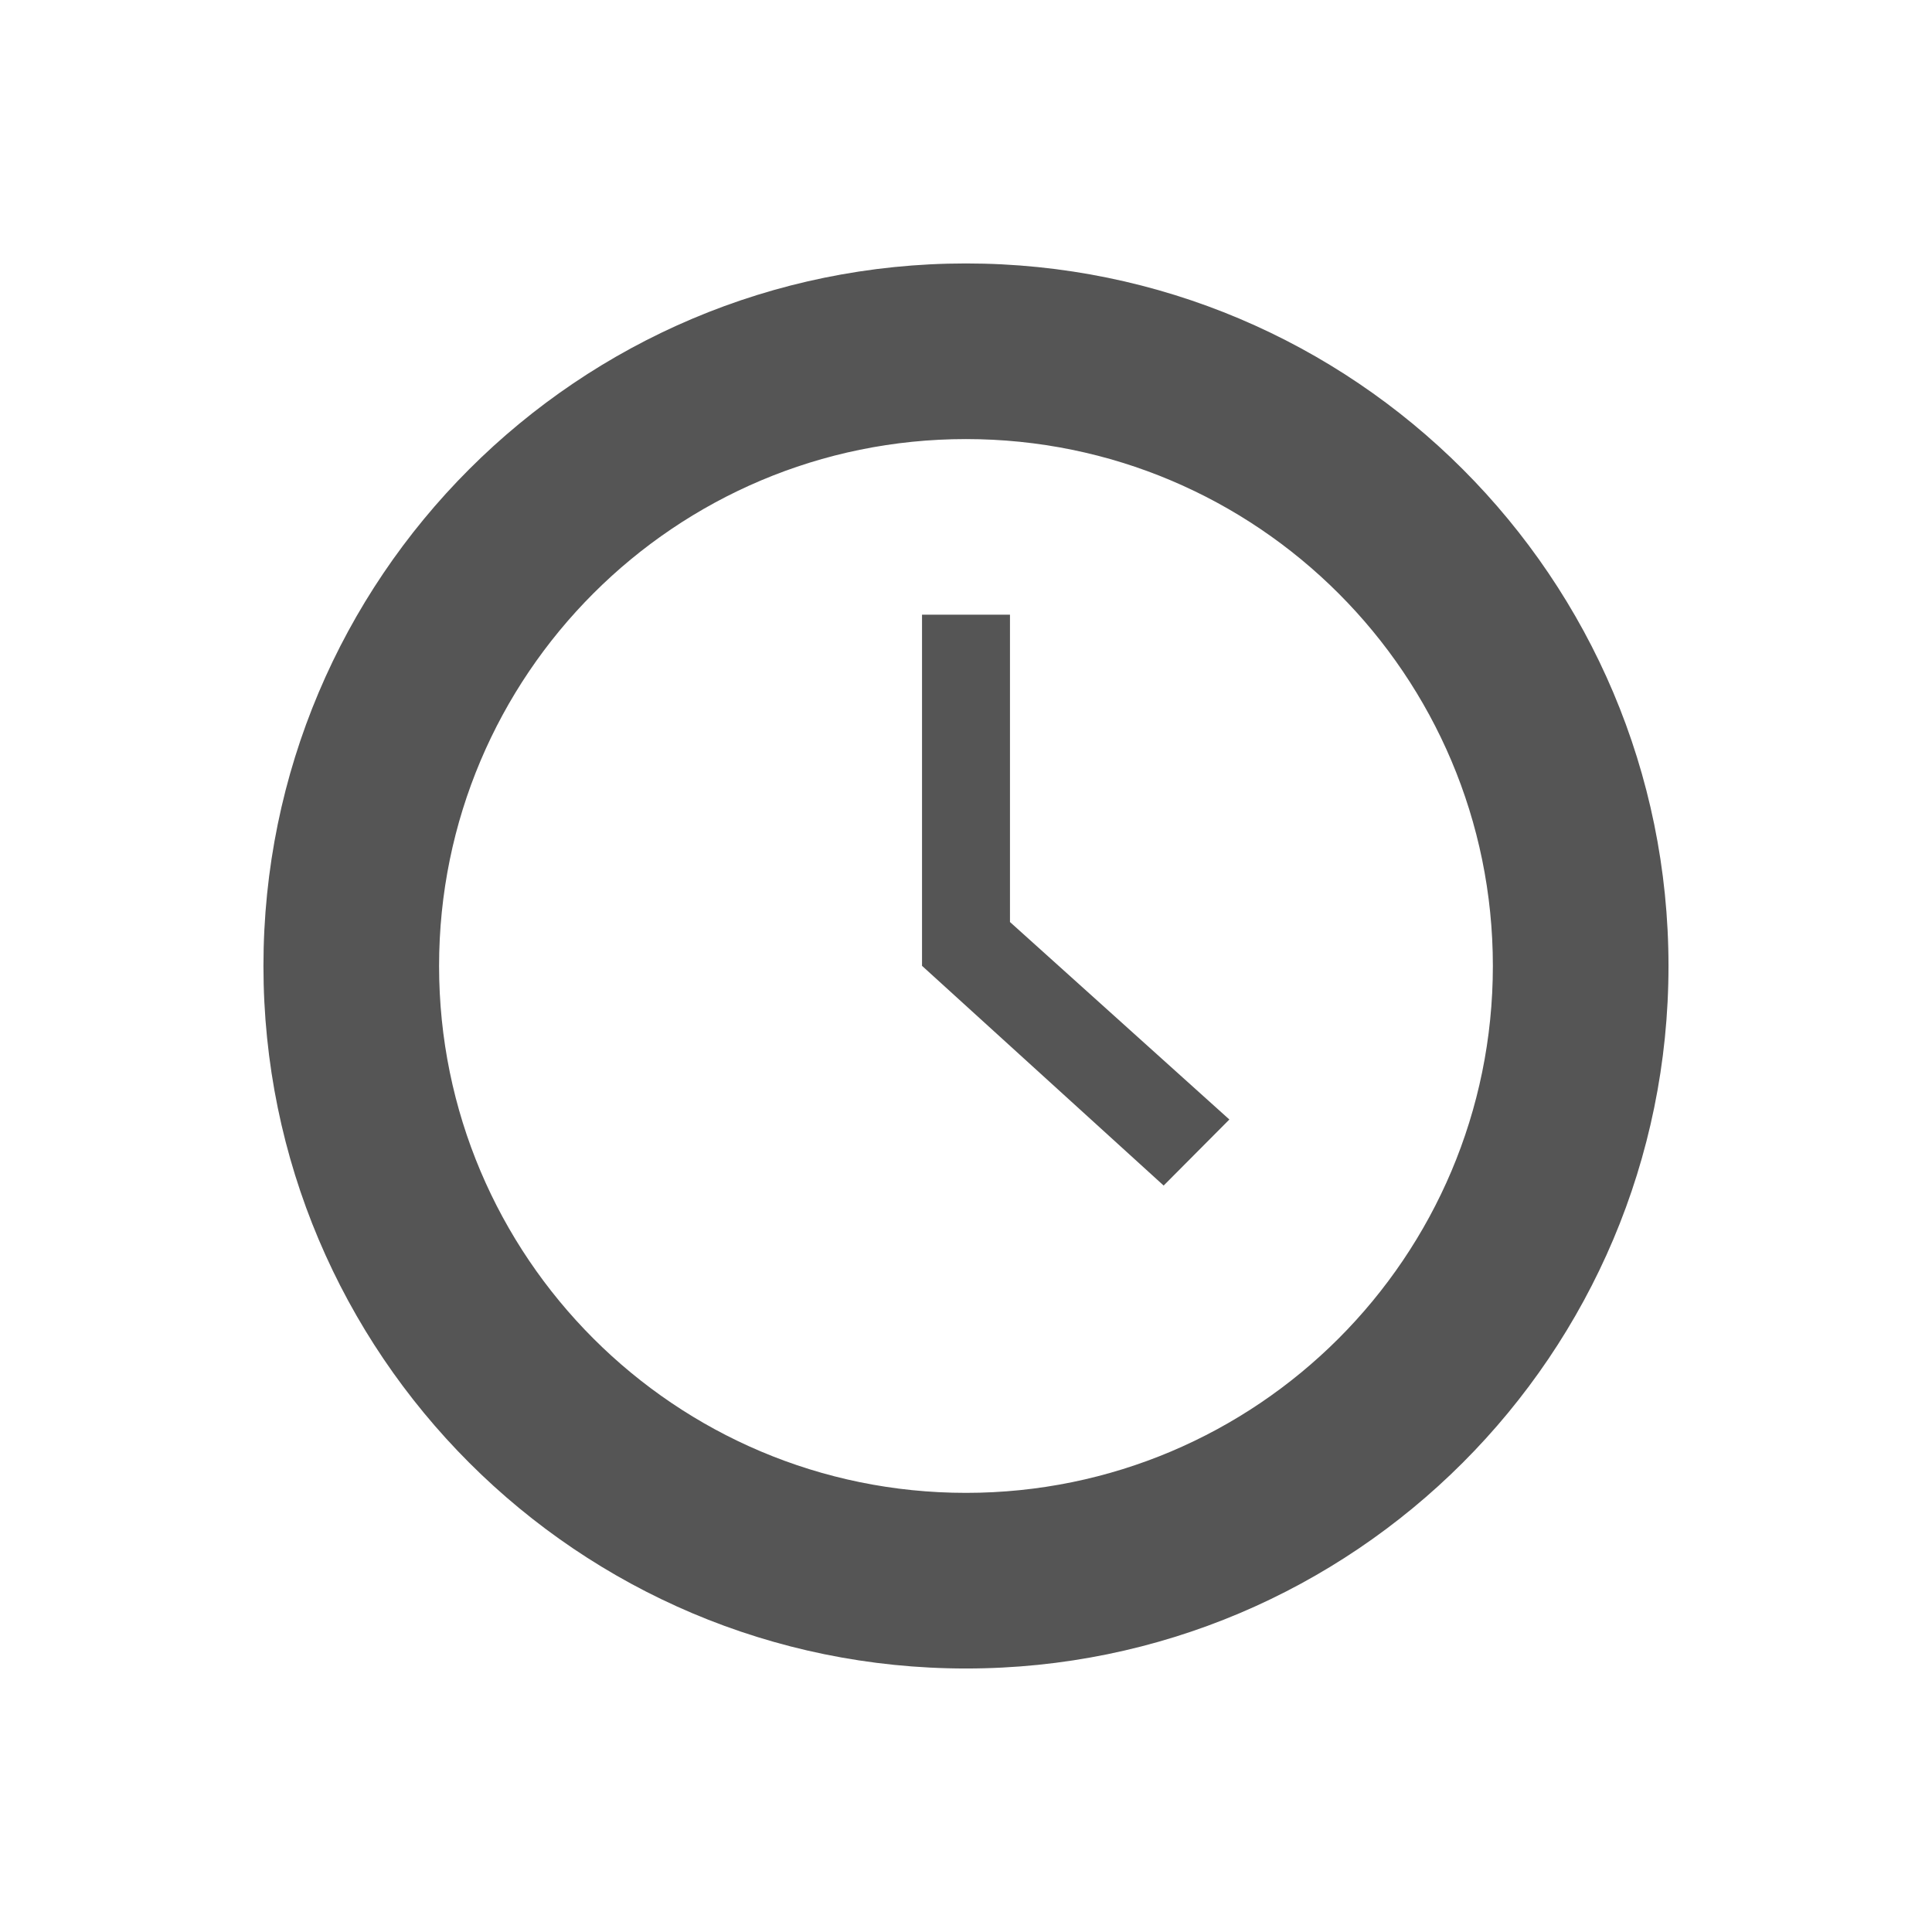
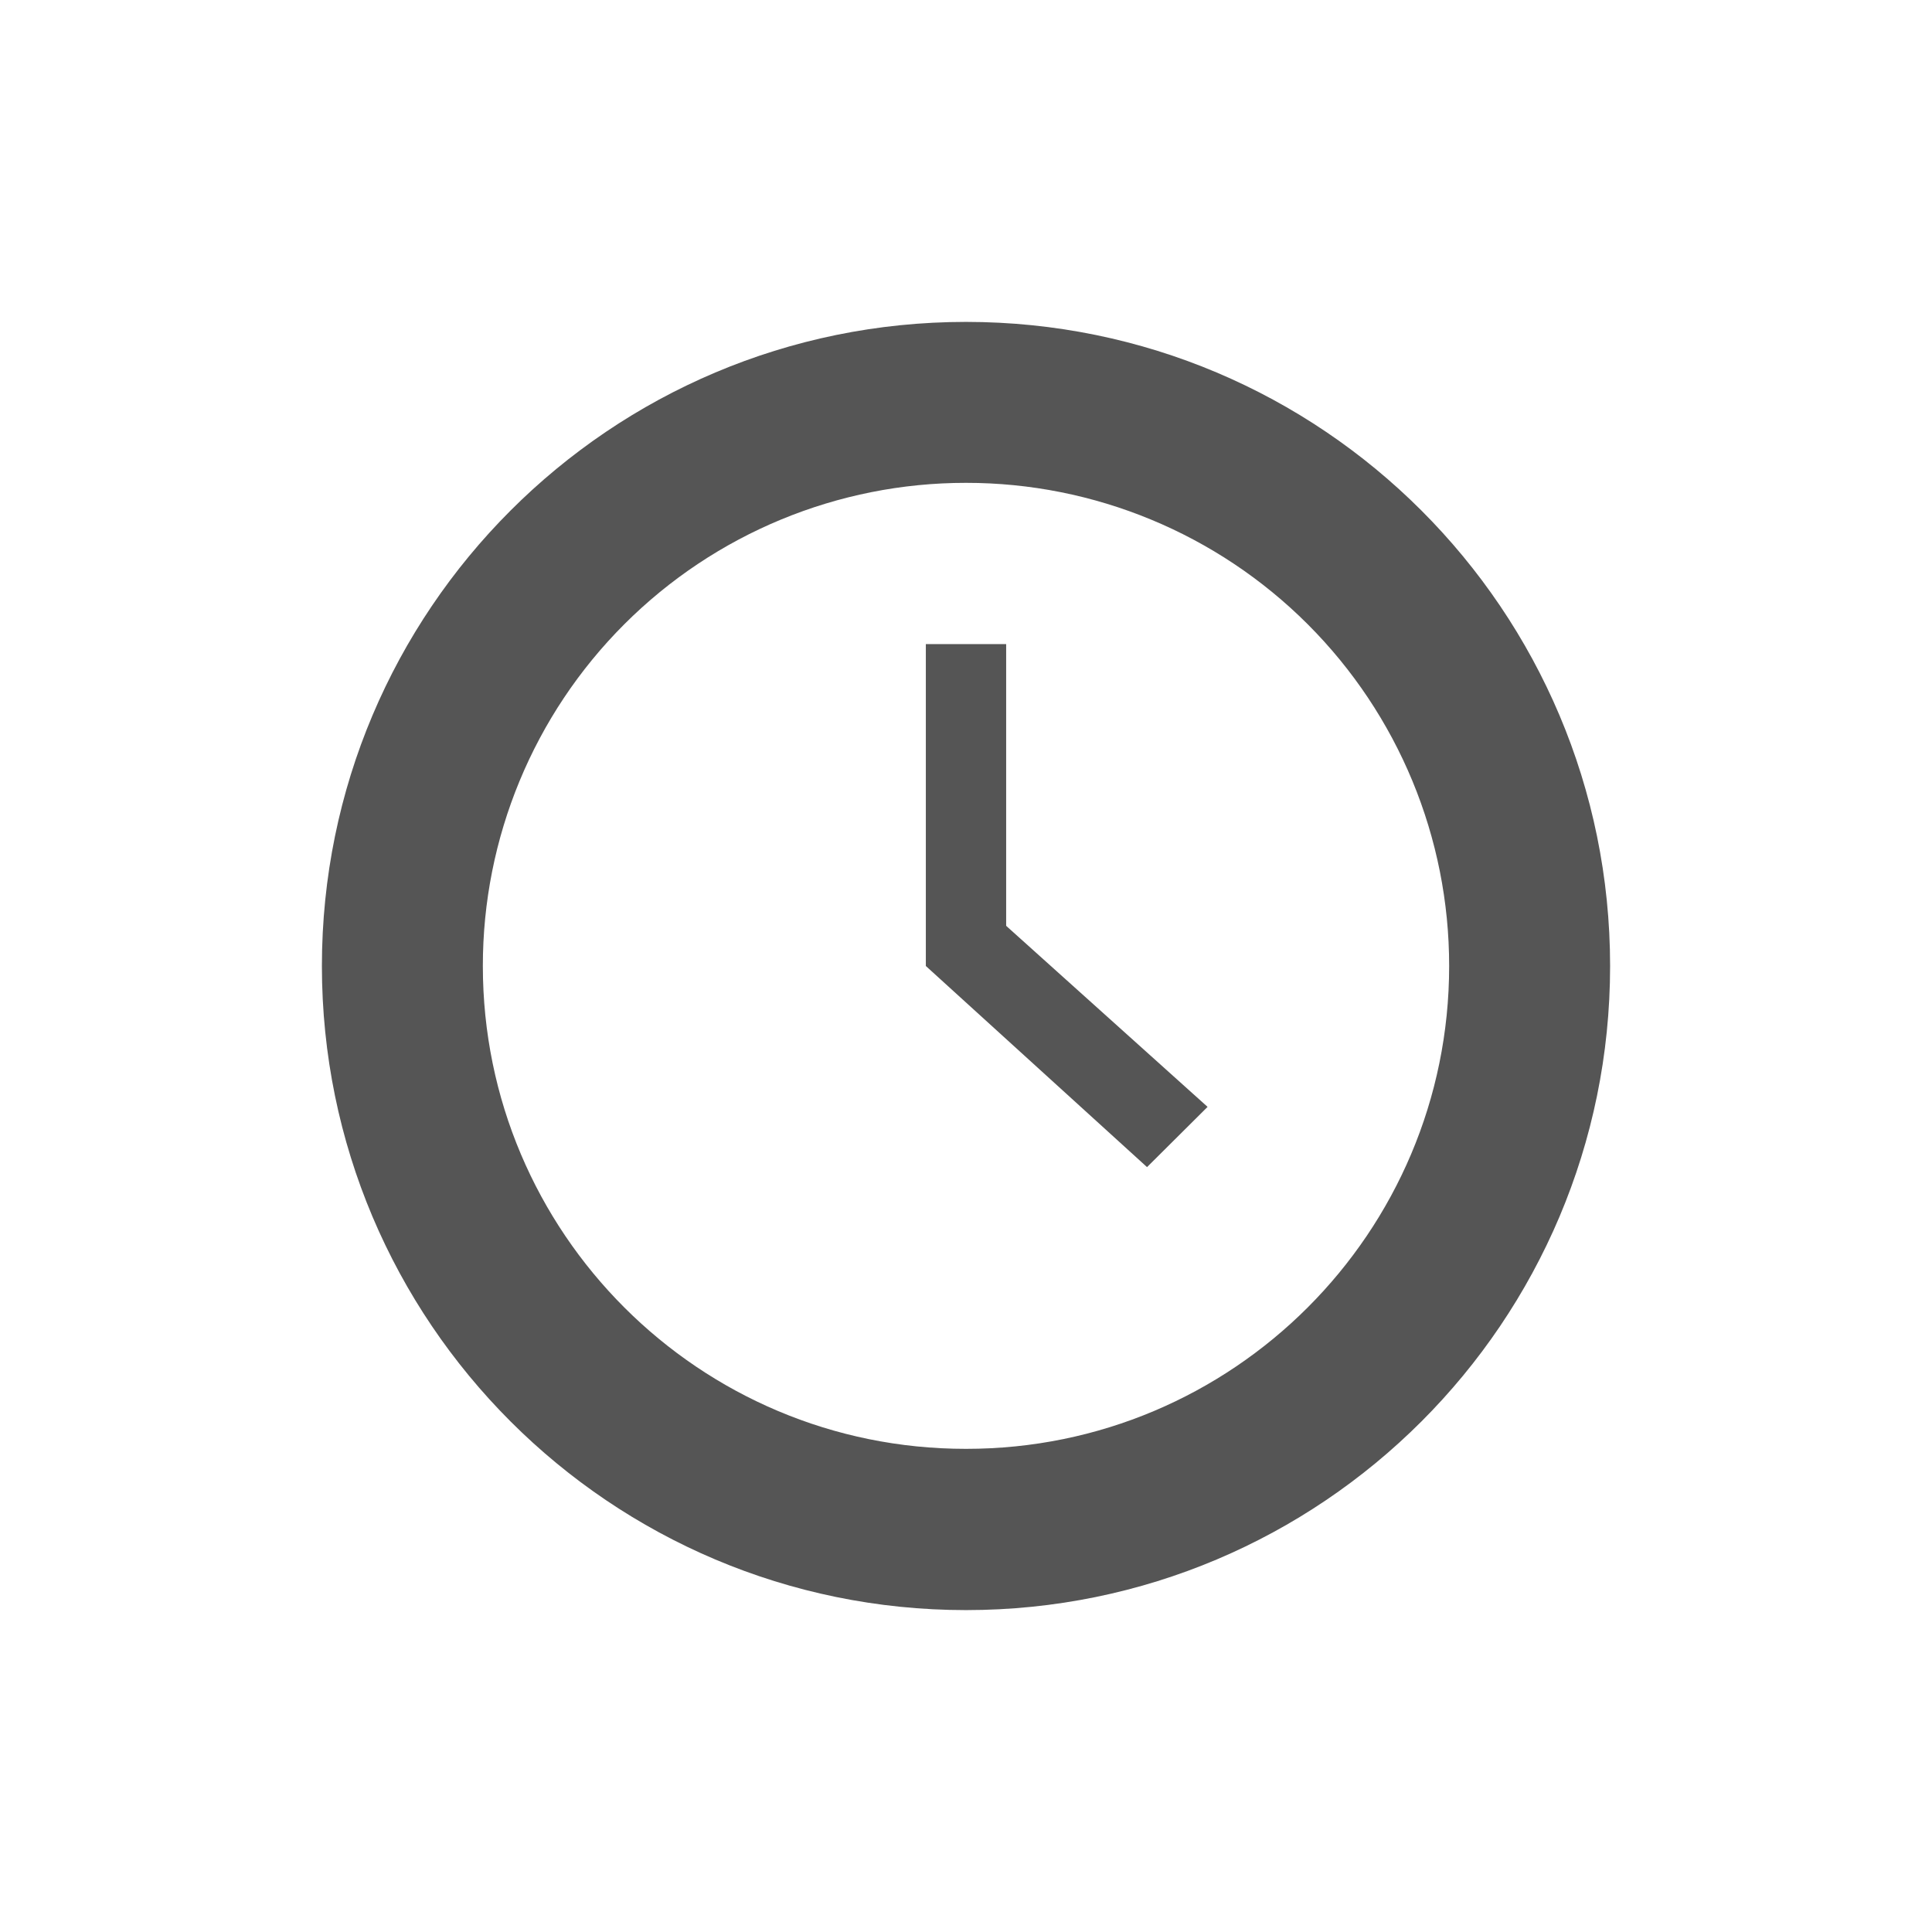
- <svg xmlns="http://www.w3.org/2000/svg" width="22" height="22" viewBox="0 0 5.821 5.821" version="1.1" id="svg5">
+ <svg xmlns="http://www.w3.org/2000/svg" width="24" height="24" viewBox="0 0 6.35 6.35" version="1.1" id="svg5">
  <defs id="defs2" />
-   <path id="path843" style="fill:#555555;stroke-width:2;stroke-linecap:round;stroke-linejoin:round" d="M 11 3 A 8 8 0 0 0 3 11 A 8 8 0 0 0 11 19 A 8 8 0 0 0 19 11 A 8 8 0 0 0 11 3 z M 11 5 A 6 6 0 0 1 17 11 A 6 6 0 0 1 11 17 A 6 6 0 0 1 5 11 A 6 6 0 0 1 11 5 z " transform="scale(0.2645833)" />
-   <path id="rect1055" style="fill:#555555;stroke-width:0.529;stroke-linecap:round;stroke-linejoin:round" d="M 2.778,1.852 H 3.043 V 2.778 L 3.704,3.373 3.506,3.572 2.778,2.91 Z" />
+   <path id="path843" style="fill:#555555;stroke-width:0.529;stroke-linecap:round;stroke-linejoin:round" d="M 3.175,1.058 A 2.117,2.117 0 0 0 1.058,3.175 2.117,2.117 0 0 0 3.175,5.292 2.117,2.117 0 0 0 5.292,3.175 2.117,2.117 0 0 0 3.175,1.058 Z m 0,0.529 A 1.587,1.587 0 0 1 4.763,3.175 1.587,1.587 0 0 1 3.175,4.762 1.587,1.587 0 0 1 1.587,3.175 1.587,1.587 0 0 1 3.175,1.587 Z" />
+   <path id="rect1055" style="fill:#555555;stroke-width:0.529;stroke-linecap:round;stroke-linejoin:round" d="M 3.043,2.117 H 3.307 V 3.043 L 3.969,3.638 3.77,3.836 3.043,3.175 Z" />
</svg>
